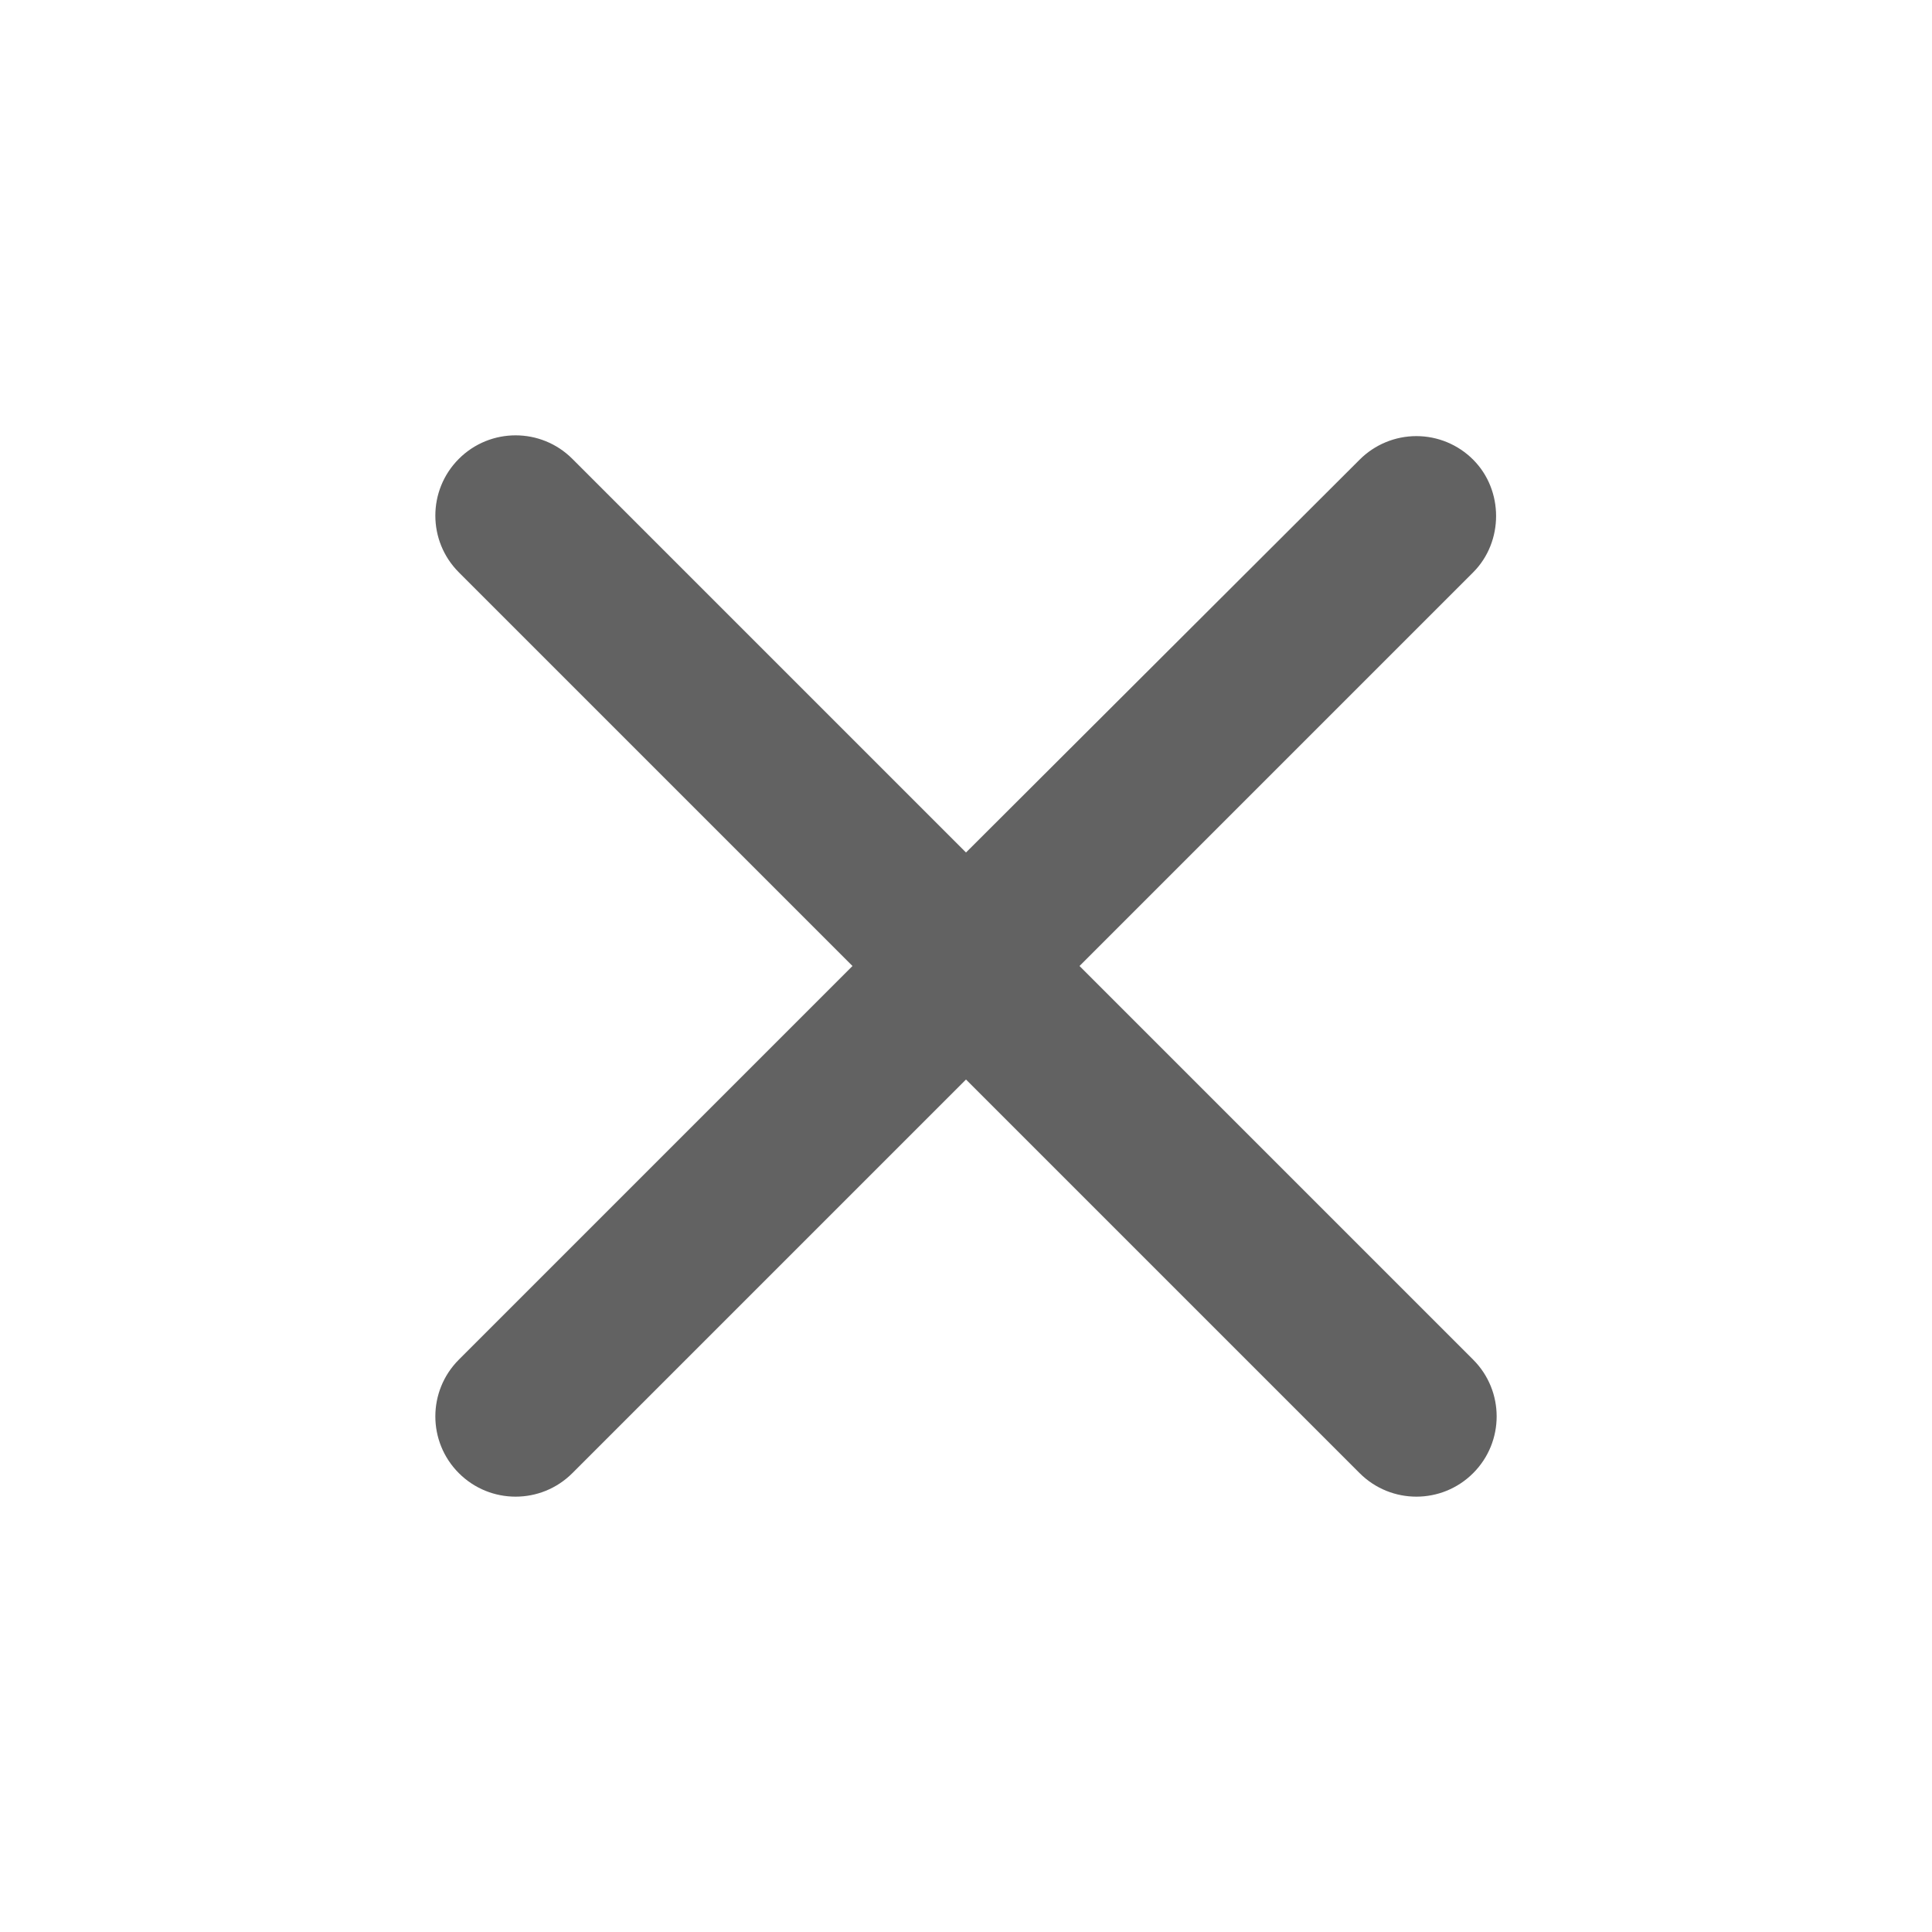
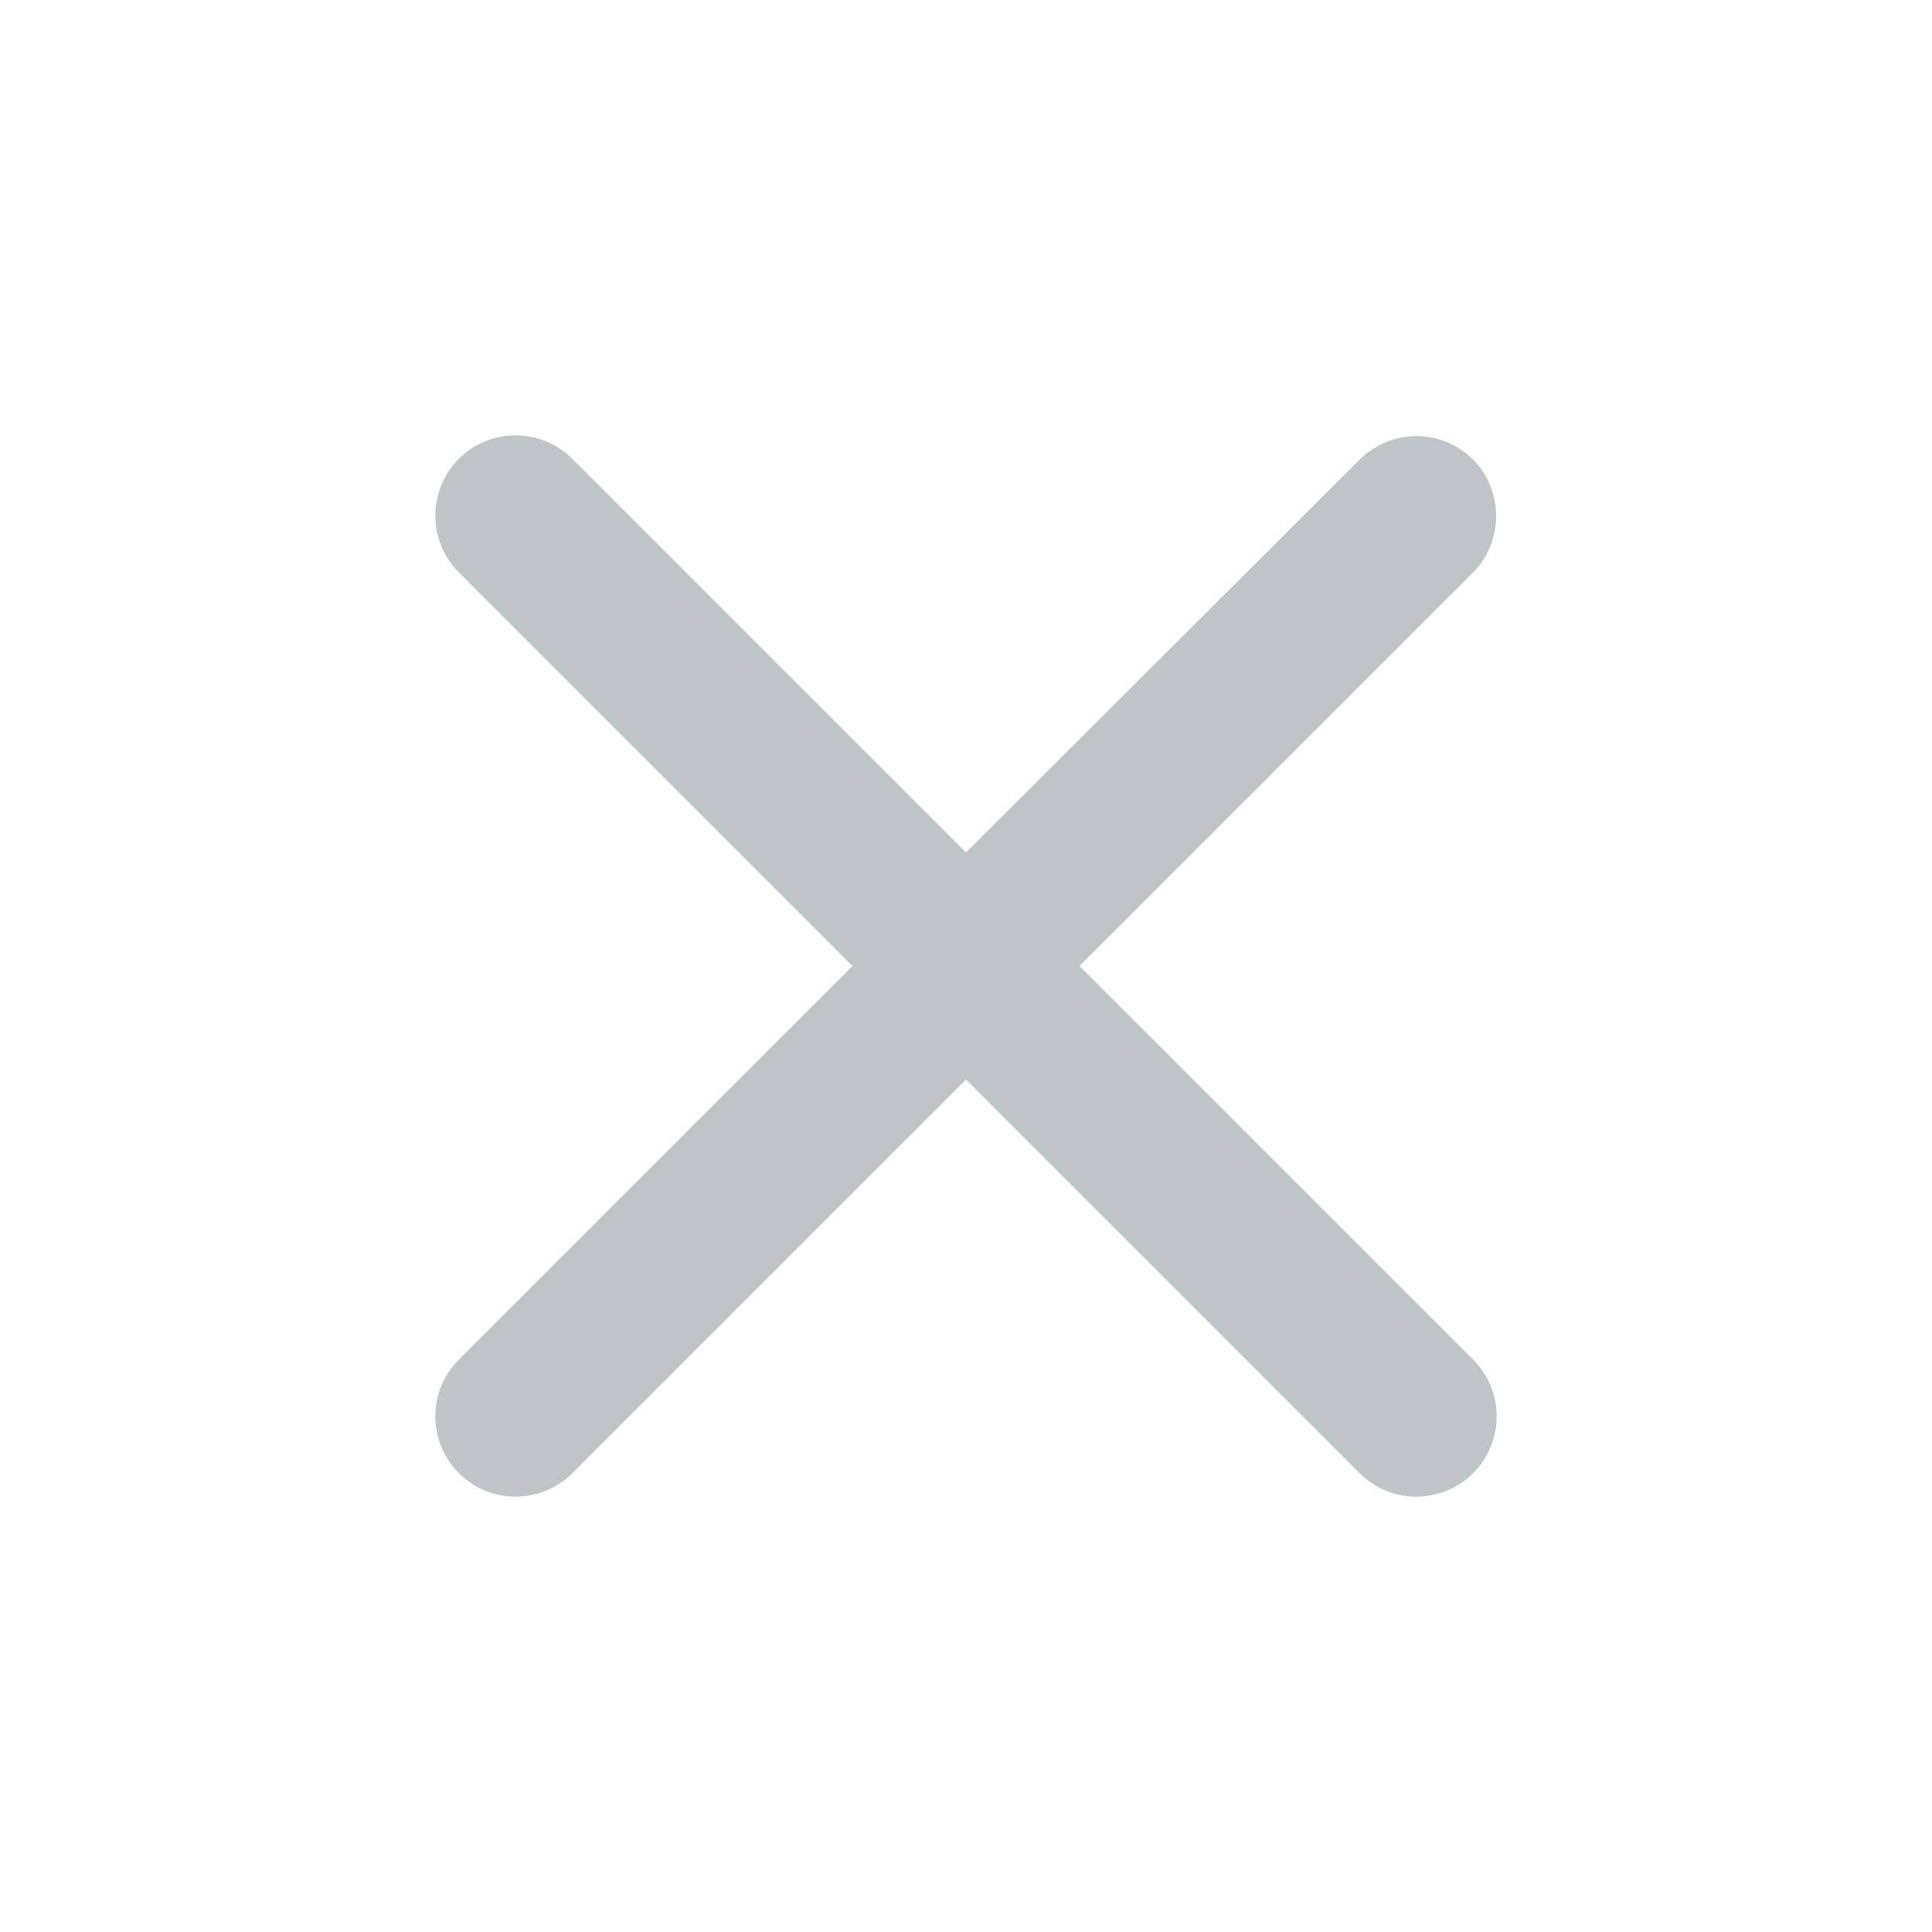
<svg xmlns="http://www.w3.org/2000/svg" width="24" height="24" preserveAspectRatio="xMidYMid meet" viewBox="0 0 24 24" style="-ms-transform: rotate(360deg); -webkit-transform: rotate(360deg); transform: rotate(360deg);">
-   <path d="M18.3 5.71a.996.996 0 0 0-1.41 0L12 10.59L7.11 5.7A.996.996 0 1 0 5.7 7.11L10.59 12L5.7 16.89a.996.996 0 1 0 1.41 1.41L12 13.41l4.89 4.89a.996.996 0 1 0 1.41-1.41L13.41 12l4.89-4.89c.38-.38.38-1.02 0-1.4z" fill="#626262" />
+   <path d="M18.3 5.71a.996.996 0 0 0-1.41 0L12 10.59L7.11 5.7A.996.996 0 1 0 5.7 7.11L10.59 12L5.7 16.89a.996.996 0 1 0 1.41 1.41L12 13.41l4.89 4.89a.996.996 0 1 0 1.41-1.41L13.41 12l4.89-4.89c.38-.38.38-1.02 0-1.4z" fill="#bfc4c6" />
  <rect x="0" y="0" width="24" height="24" fill="rgba(0, 0, 0, 0)" />
</svg>
